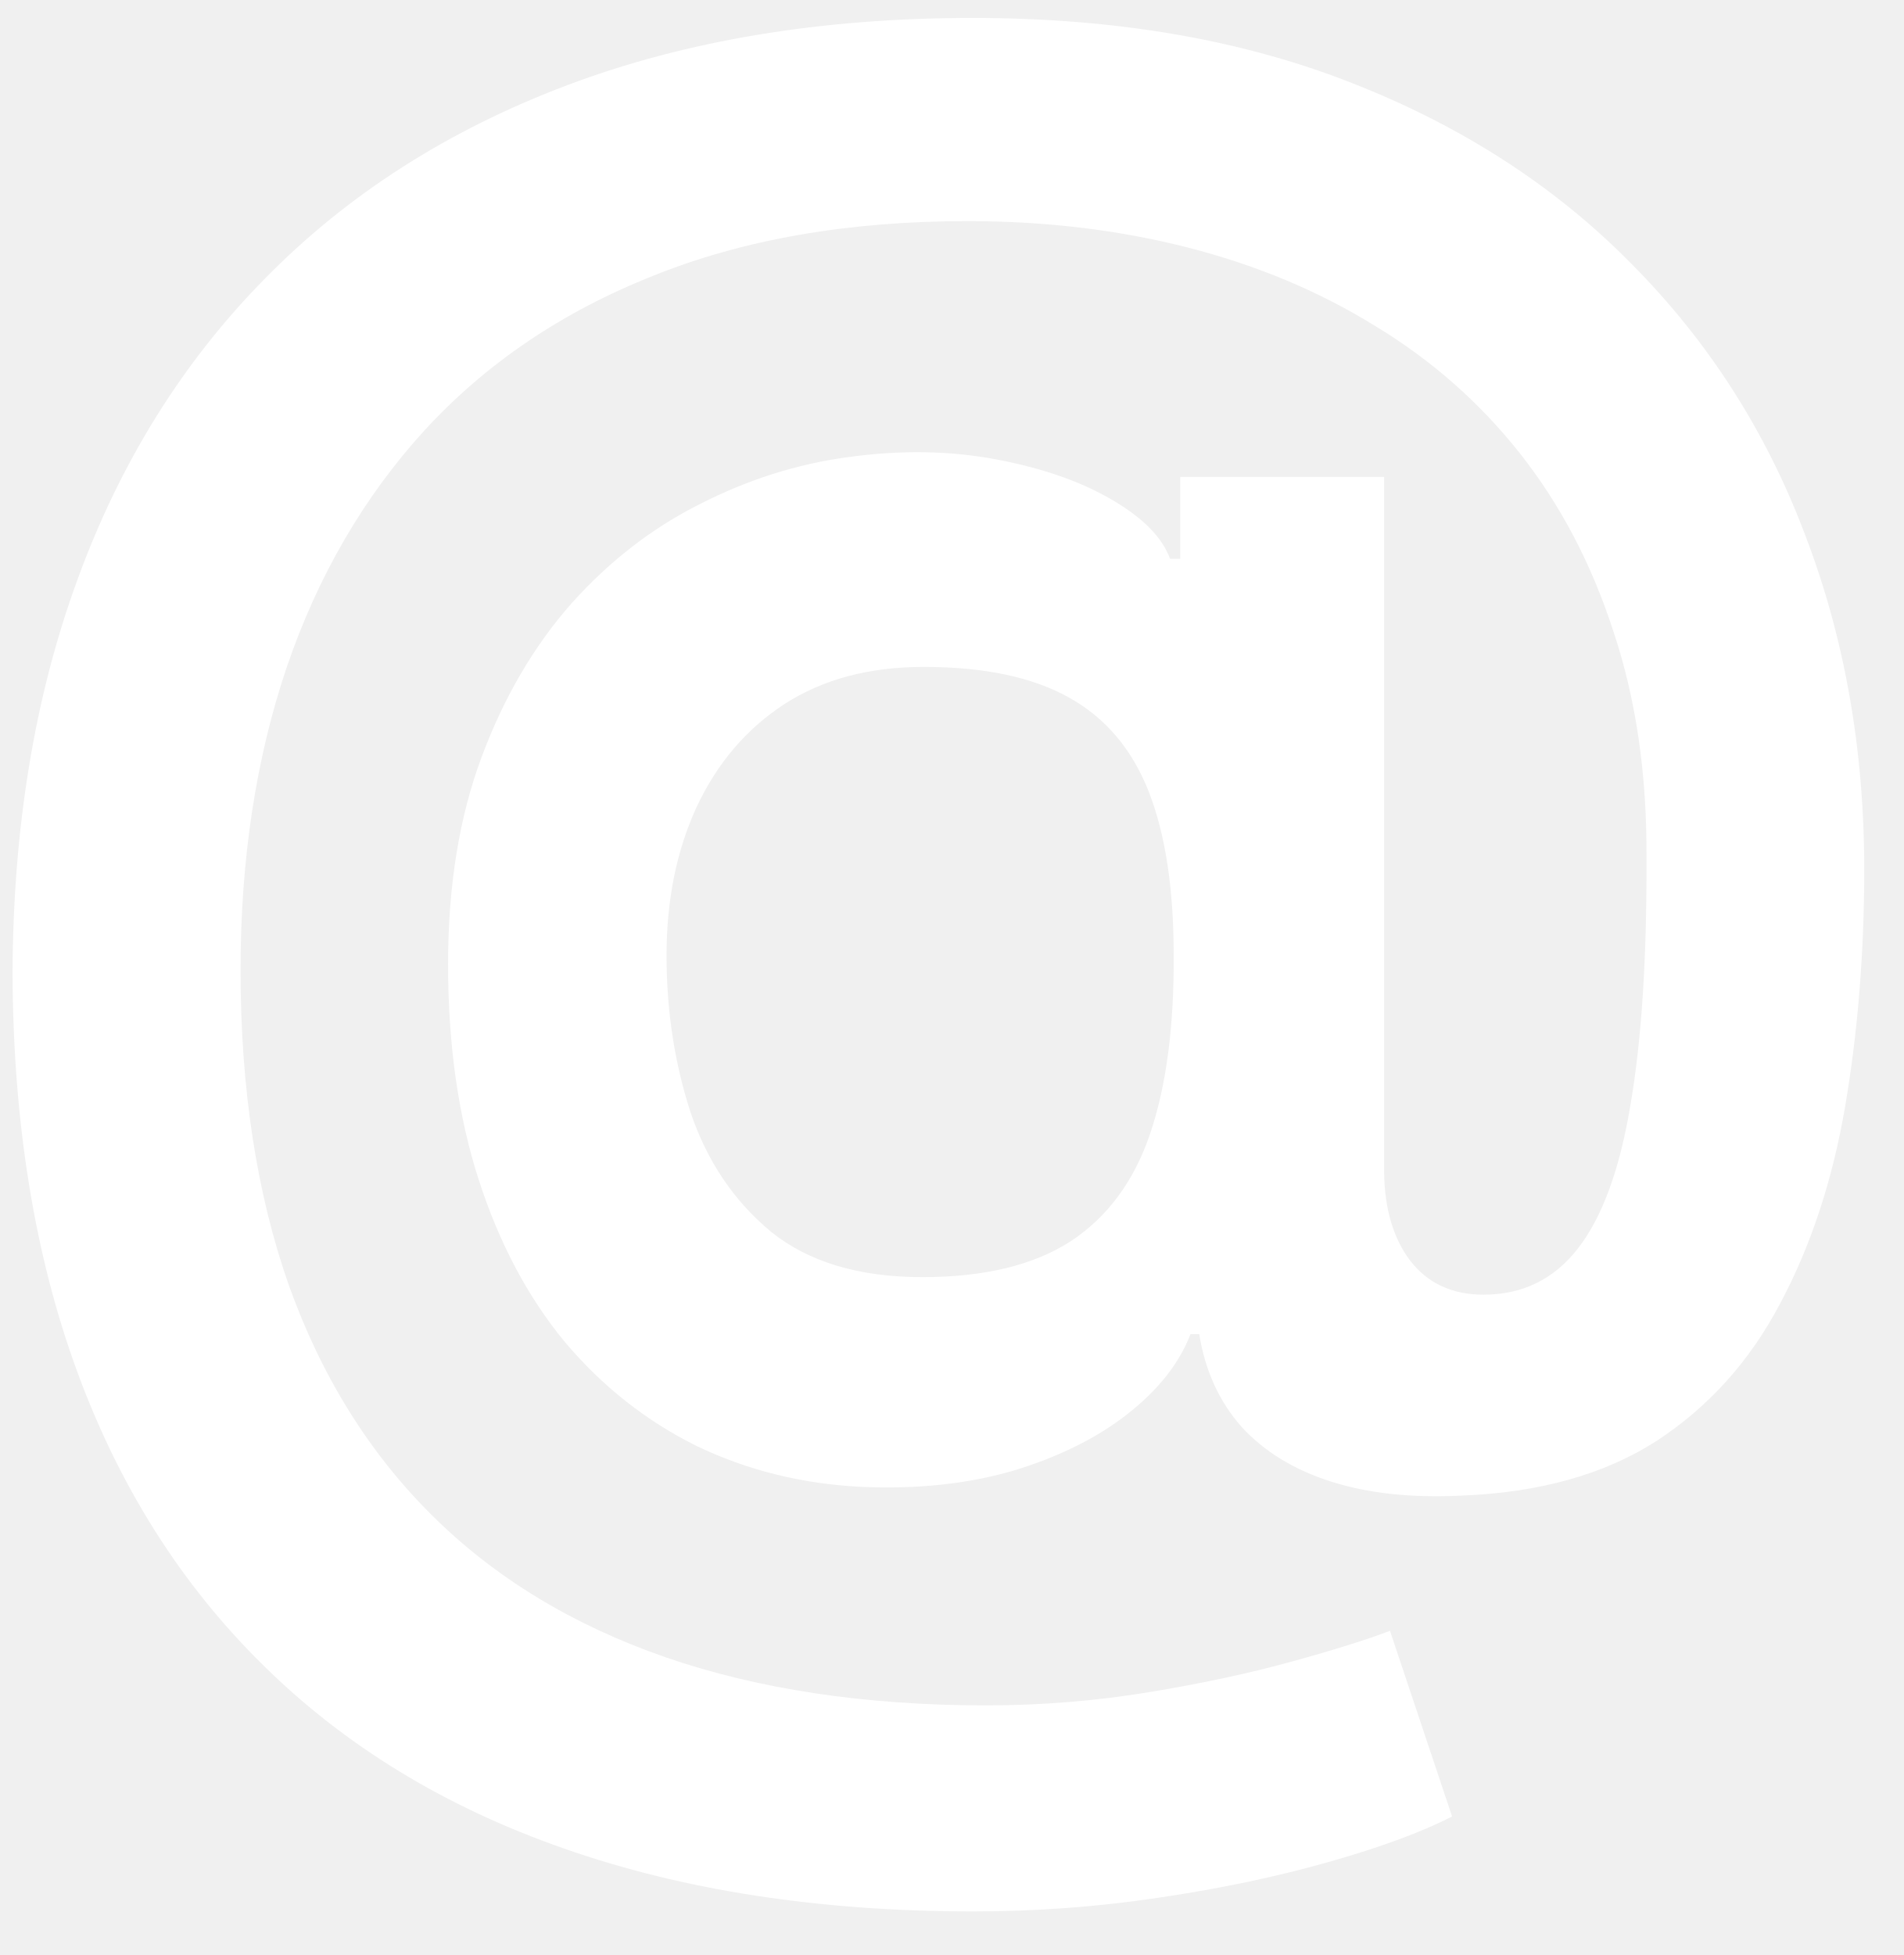
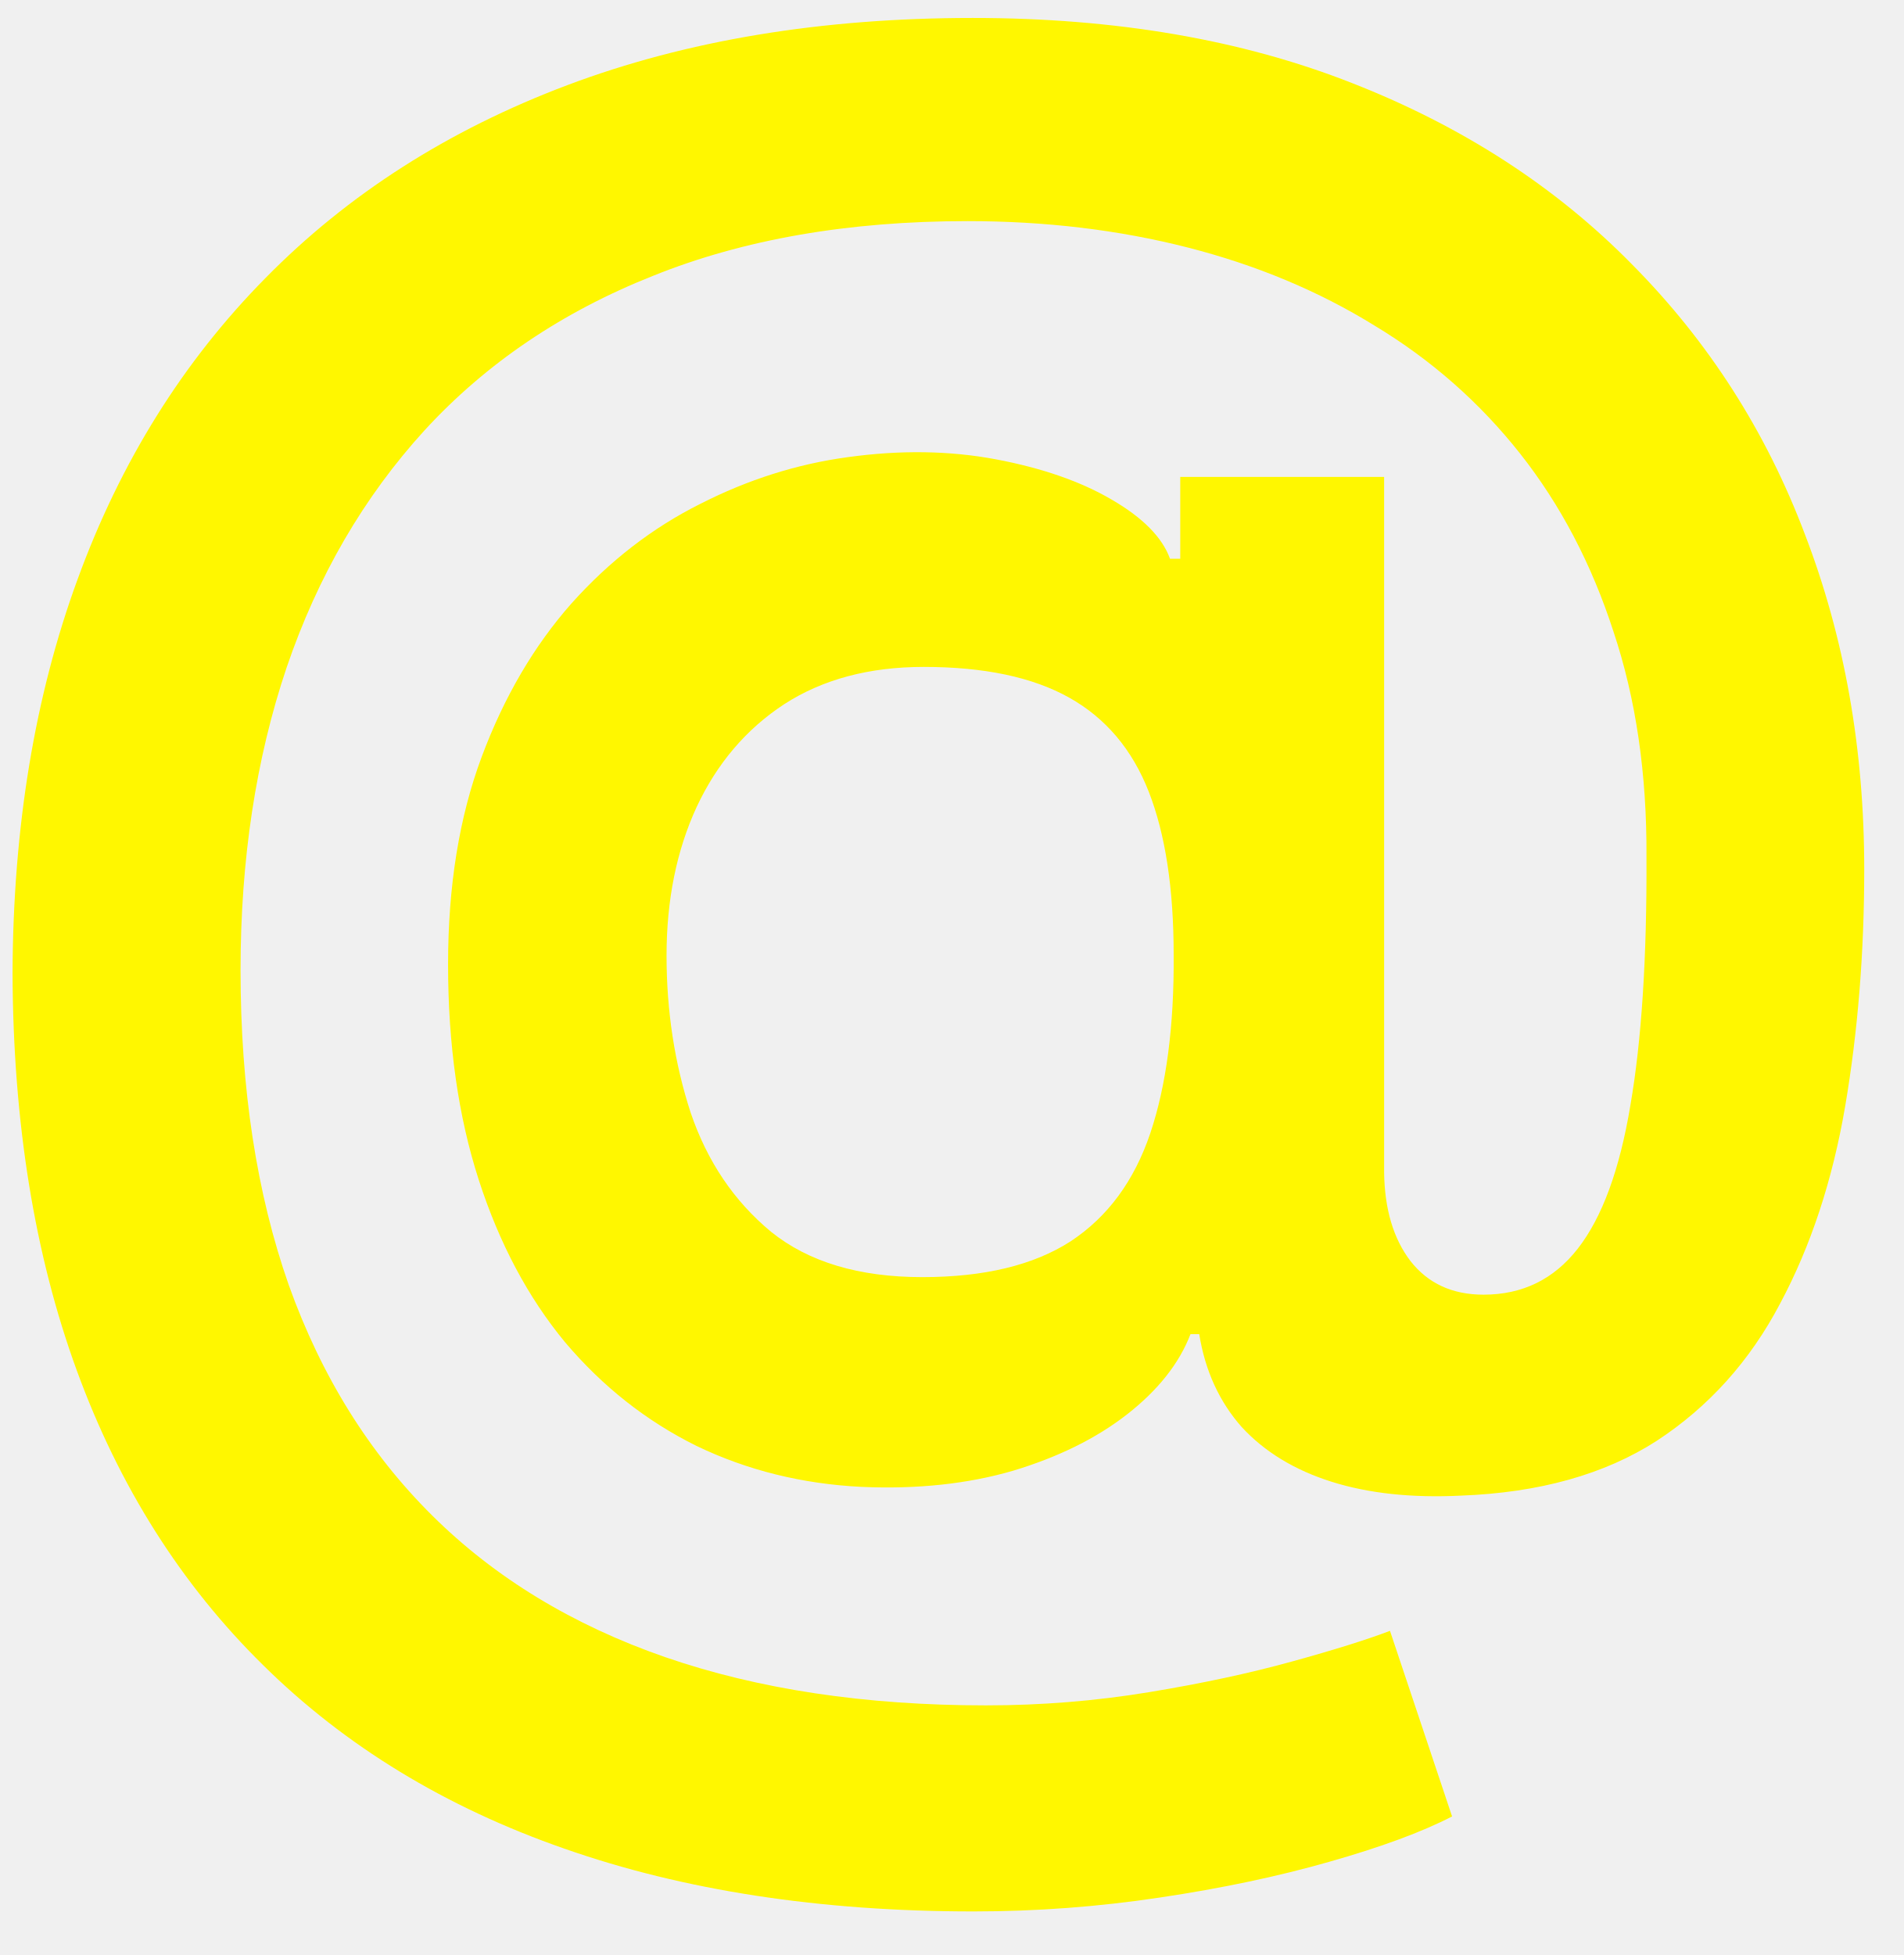
<svg xmlns="http://www.w3.org/2000/svg" width="37" height="38" viewBox="0 0 37 38" fill="none">
-   <path d="M18.923 37.153C15.94 37.153 13.289 36.746 10.969 35.932C8.658 35.127 6.707 33.938 5.116 32.367C3.526 30.804 2.318 28.896 1.494 26.642C0.67 24.388 0.254 21.812 0.244 18.915C0.254 16.083 0.675 13.531 1.509 11.258C2.342 8.976 3.559 7.026 5.159 5.406C6.759 3.777 8.715 2.527 11.026 1.656C13.336 0.785 15.964 0.349 18.909 0.349C21.684 0.349 24.141 0.771 26.281 1.614C28.431 2.456 30.244 3.631 31.722 5.136C33.208 6.633 34.331 8.384 35.088 10.392C35.855 12.39 36.239 14.559 36.239 16.898C36.239 18.517 36.115 20.051 35.869 21.5C35.623 22.939 35.202 24.218 34.605 25.335C34.018 26.453 33.218 27.343 32.205 28.006C31.191 28.659 29.922 29.014 28.398 29.071C27.441 29.118 26.603 29.028 25.884 28.801C25.164 28.574 24.581 28.219 24.136 27.736C23.701 27.243 23.426 26.642 23.312 25.932H23.142C22.924 26.5 22.512 27.021 21.906 27.494C21.31 27.958 20.571 28.323 19.69 28.588C18.81 28.844 17.829 28.948 16.75 28.901C15.595 28.844 14.525 28.579 13.54 28.105C12.564 27.622 11.712 26.95 10.983 26.088C10.263 25.217 9.705 24.166 9.307 22.935C8.909 21.704 8.71 20.307 8.71 18.744C8.71 17.22 8.928 15.875 9.364 14.71C9.799 13.546 10.382 12.551 11.111 11.727C11.849 10.903 12.683 10.259 13.611 9.795C14.539 9.322 15.495 9.019 16.48 8.886C17.503 8.744 18.464 8.759 19.364 8.929C20.263 9.099 21.011 9.36 21.608 9.71C22.214 10.061 22.593 10.444 22.744 10.861H22.943V9.27H26.906V22.793C26.916 23.503 27.086 24.076 27.418 24.511C27.759 24.947 28.232 25.165 28.838 25.165C29.596 25.165 30.206 24.866 30.671 24.27C31.144 23.664 31.485 22.736 31.693 21.486C31.911 20.226 32.015 18.616 32.006 16.656C32.015 15.046 31.802 13.588 31.366 12.281C30.94 10.965 30.334 9.81 29.548 8.815C28.762 7.821 27.82 6.992 26.722 6.33C25.633 5.657 24.421 5.151 23.085 4.81C21.75 4.469 20.325 4.298 18.81 4.298C16.49 4.298 14.449 4.653 12.688 5.364C10.926 6.064 9.449 7.063 8.256 8.361C7.072 9.658 6.177 11.197 5.571 12.977C4.974 14.748 4.676 16.708 4.676 18.858C4.676 21.159 4.989 23.2 5.614 24.98C6.248 26.751 7.176 28.242 8.398 29.454C9.619 30.667 11.13 31.585 12.929 32.21C14.738 32.835 16.816 33.148 19.165 33.148C20.244 33.148 21.3 33.062 22.332 32.892C23.365 32.722 24.293 32.523 25.116 32.295C25.94 32.068 26.575 31.869 27.02 31.699L28.227 35.307C27.64 35.61 26.845 35.903 25.841 36.188C24.847 36.472 23.748 36.704 22.546 36.883C21.352 37.063 20.145 37.153 18.923 37.153ZM17.929 24.824C19.132 24.824 20.093 24.592 20.812 24.128C21.532 23.654 22.048 22.954 22.361 22.026C22.673 21.098 22.825 19.942 22.815 18.56C22.815 17.272 22.654 16.216 22.332 15.392C22.01 14.568 21.494 13.957 20.784 13.56C20.074 13.162 19.132 12.963 17.957 12.963C16.897 12.963 15.992 13.204 15.244 13.688C14.506 14.171 13.938 14.838 13.54 15.69C13.152 16.533 12.957 17.494 12.957 18.574C12.957 19.653 13.114 20.671 13.426 21.628C13.748 22.575 14.269 23.347 14.989 23.943C15.718 24.53 16.698 24.824 17.929 24.824Z" fill="white" />
+   <path d="M18.923 37.153C15.94 37.153 13.289 36.746 10.969 35.932C8.658 35.127 6.707 33.938 5.116 32.367C3.526 30.804 2.318 28.896 1.494 26.642C0.67 24.388 0.254 21.812 0.244 18.915C0.254 16.083 0.675 13.531 1.509 11.258C2.342 8.976 3.559 7.026 5.159 5.406C6.759 3.777 8.715 2.527 11.026 1.656C13.336 0.785 15.964 0.349 18.909 0.349C21.684 0.349 24.141 0.771 26.281 1.614C28.431 2.456 30.244 3.631 31.722 5.136C33.208 6.633 34.331 8.384 35.088 10.392C35.855 12.39 36.239 14.559 36.239 16.898C36.239 18.517 36.115 20.051 35.869 21.5C35.623 22.939 35.202 24.218 34.605 25.335C34.018 26.453 33.218 27.343 32.205 28.006C31.191 28.659 29.922 29.014 28.398 29.071C27.441 29.118 26.603 29.028 25.884 28.801C25.164 28.574 24.581 28.219 24.136 27.736C23.701 27.243 23.426 26.642 23.312 25.932H23.142C22.924 26.5 22.512 27.021 21.906 27.494C21.31 27.958 20.571 28.323 19.69 28.588C18.81 28.844 17.829 28.948 16.75 28.901C15.595 28.844 14.525 28.579 13.54 28.105C12.564 27.622 11.712 26.95 10.983 26.088C10.263 25.217 9.705 24.166 9.307 22.935C8.909 21.704 8.71 20.307 8.71 18.744C8.71 17.22 8.928 15.875 9.364 14.71C9.799 13.546 10.382 12.551 11.111 11.727C11.849 10.903 12.683 10.259 13.611 9.795C14.539 9.322 15.495 9.019 16.48 8.886C17.503 8.744 18.464 8.759 19.364 8.929C20.263 9.099 21.011 9.36 21.608 9.71C22.214 10.061 22.593 10.444 22.744 10.861H22.943V9.27H26.906V22.793C26.916 23.503 27.086 24.076 27.418 24.511C27.759 24.947 28.232 25.165 28.838 25.165C29.596 25.165 30.206 24.866 30.671 24.27C31.144 23.664 31.485 22.736 31.693 21.486C31.911 20.226 32.015 18.616 32.006 16.656C32.015 15.046 31.802 13.588 31.366 12.281C30.94 10.965 30.334 9.81 29.548 8.815C28.762 7.821 27.82 6.992 26.722 6.33C25.633 5.657 24.421 5.151 23.085 4.81C21.75 4.469 20.325 4.298 18.81 4.298C16.49 4.298 14.449 4.653 12.688 5.364C10.926 6.064 9.449 7.063 8.256 8.361C7.072 9.658 6.177 11.197 5.571 12.977C4.974 14.748 4.676 16.708 4.676 18.858C4.676 21.159 4.989 23.2 5.614 24.98C6.248 26.751 7.176 28.242 8.398 29.454C9.619 30.667 11.13 31.585 12.929 32.21C14.738 32.835 16.816 33.148 19.165 33.148C20.244 33.148 21.3 33.062 22.332 32.892C23.365 32.722 24.293 32.523 25.116 32.295C25.94 32.068 26.575 31.869 27.02 31.699L28.227 35.307C27.64 35.61 26.845 35.903 25.841 36.188C24.847 36.472 23.748 36.704 22.546 36.883C21.352 37.063 20.145 37.153 18.923 37.153ZM17.929 24.824C19.132 24.824 20.093 24.592 20.812 24.128C21.532 23.654 22.048 22.954 22.361 22.026C22.673 21.098 22.825 19.942 22.815 18.56C22.815 17.272 22.654 16.216 22.332 15.392C22.01 14.568 21.494 13.957 20.784 13.56C20.074 13.162 19.132 12.963 17.957 12.963C16.897 12.963 15.992 13.204 15.244 13.688C14.506 14.171 13.938 14.838 13.54 15.69C13.152 16.533 12.957 17.494 12.957 18.574C12.957 19.653 13.114 20.671 13.426 21.628C13.748 22.575 14.269 23.347 14.989 23.943C15.718 24.53 16.698 24.824 17.929 24.824Z" fill="#FFF700" />
</svg>
